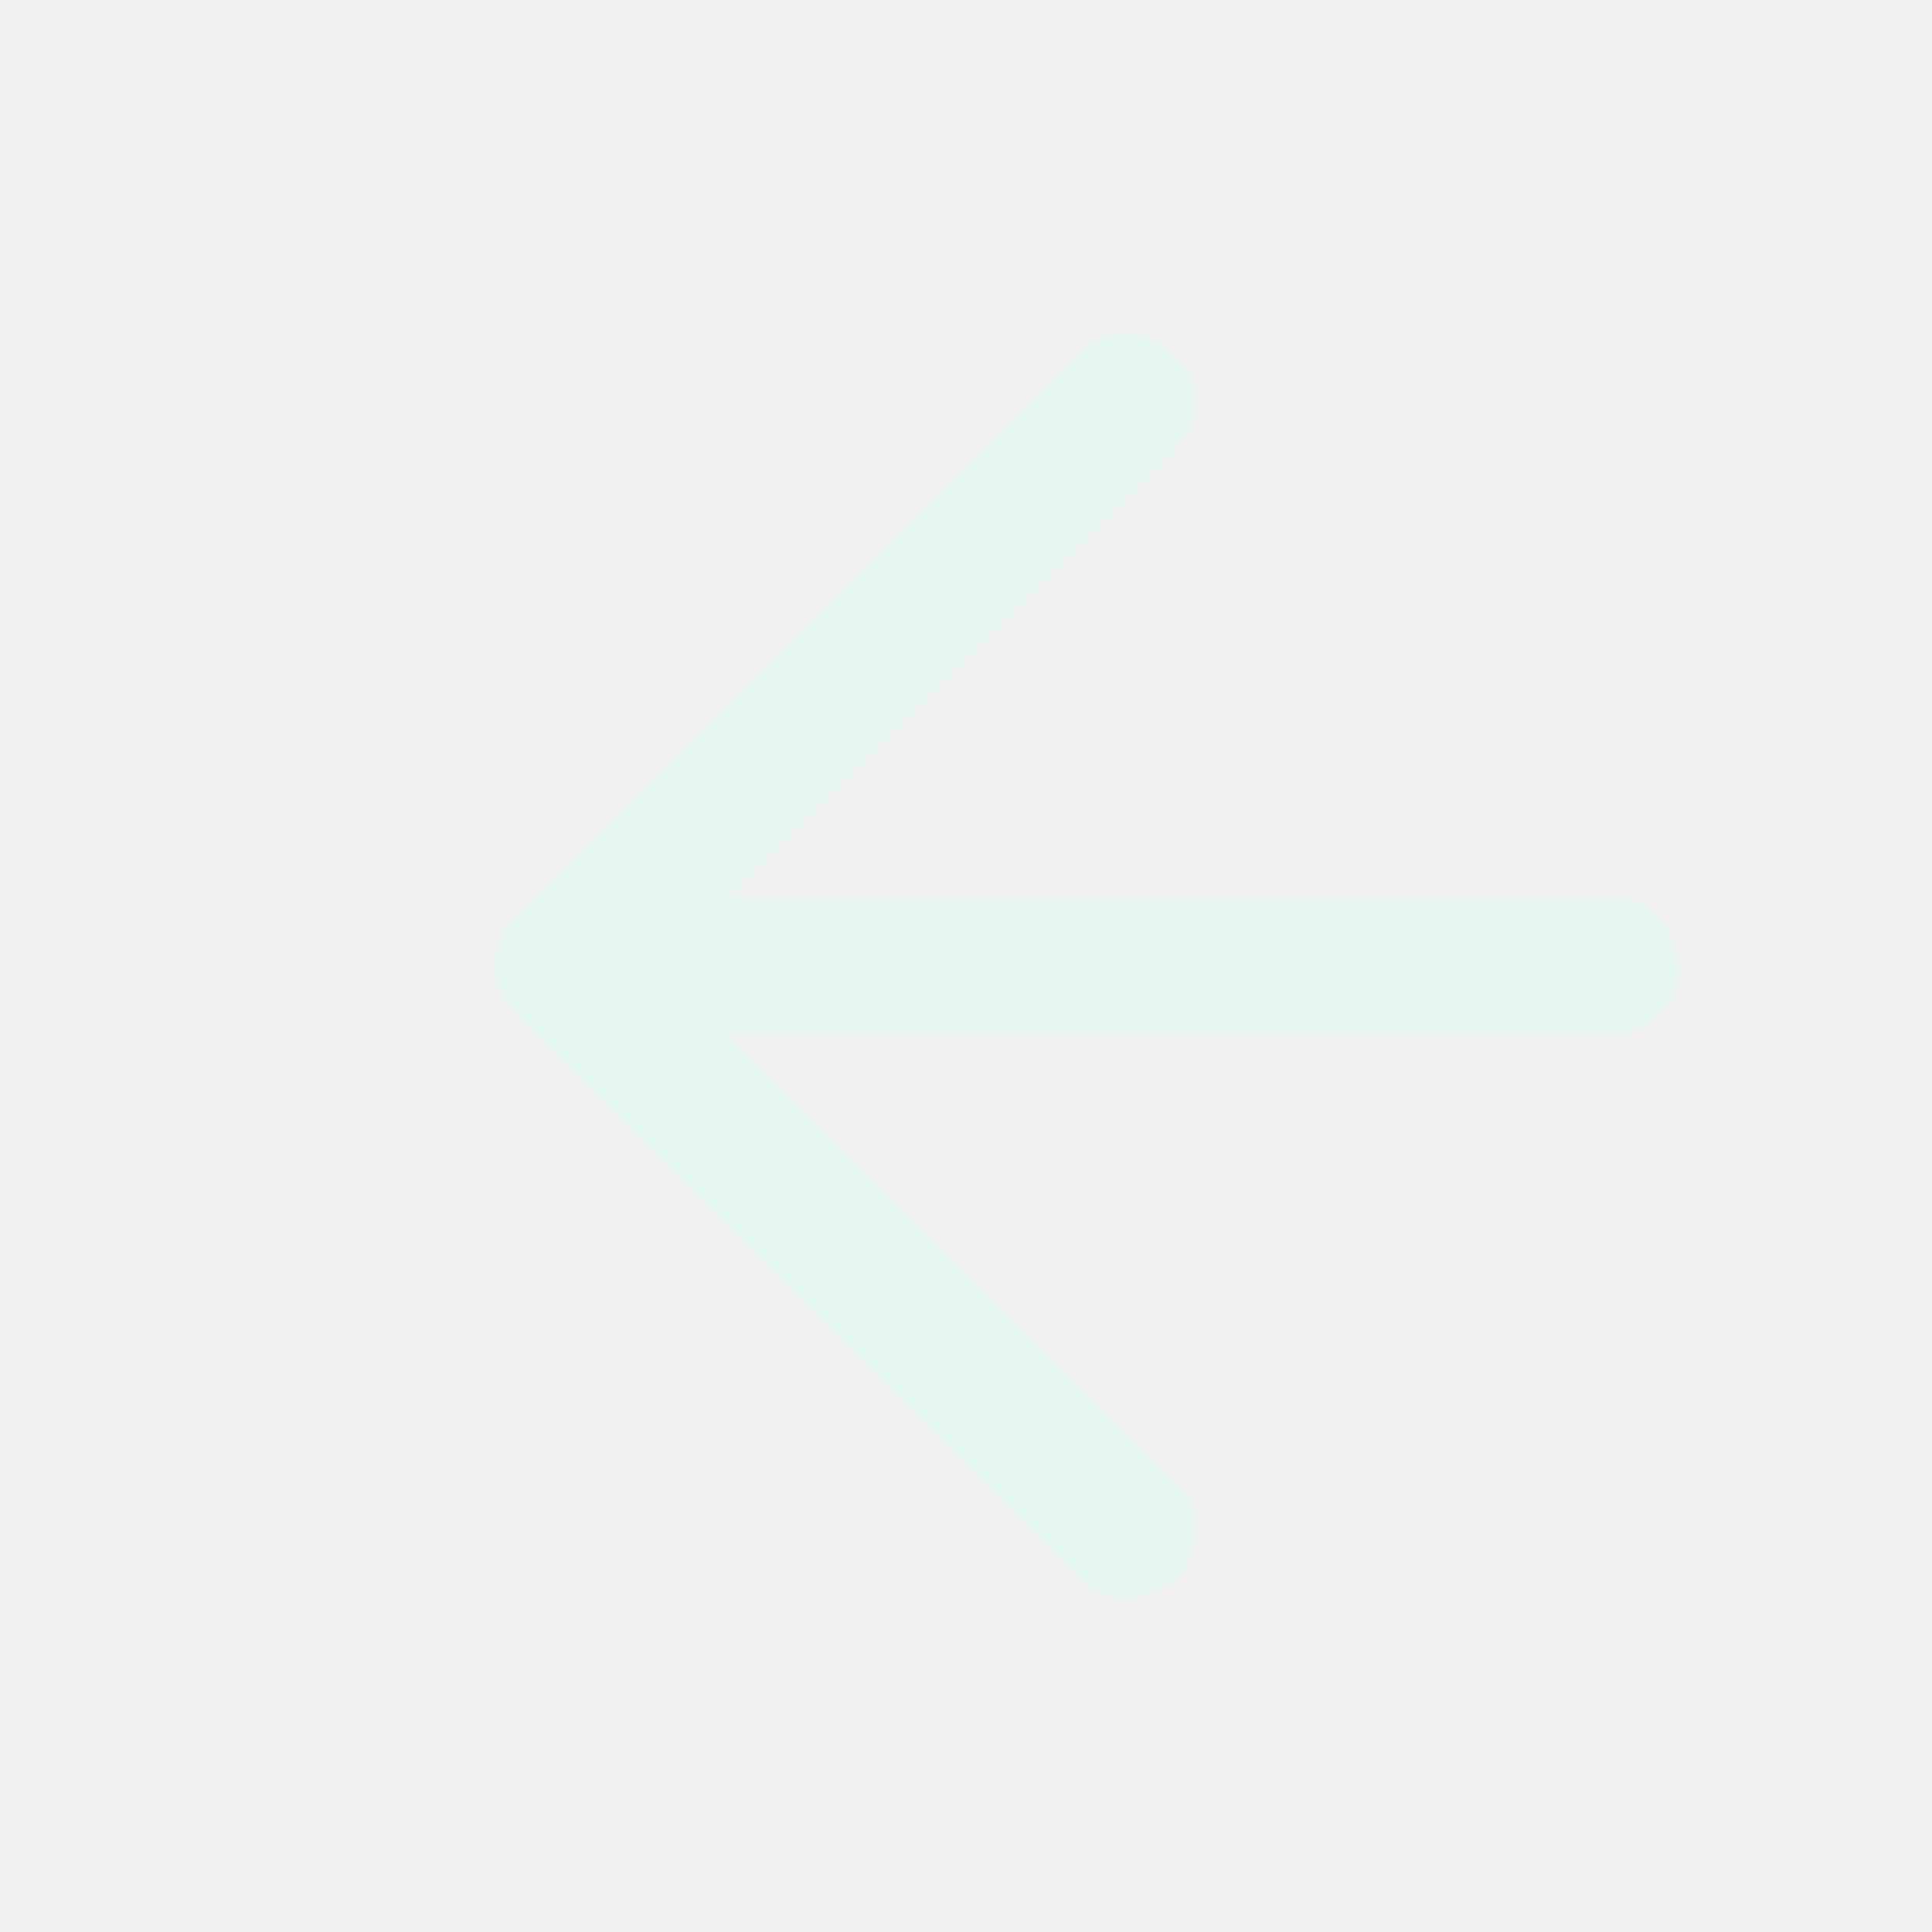
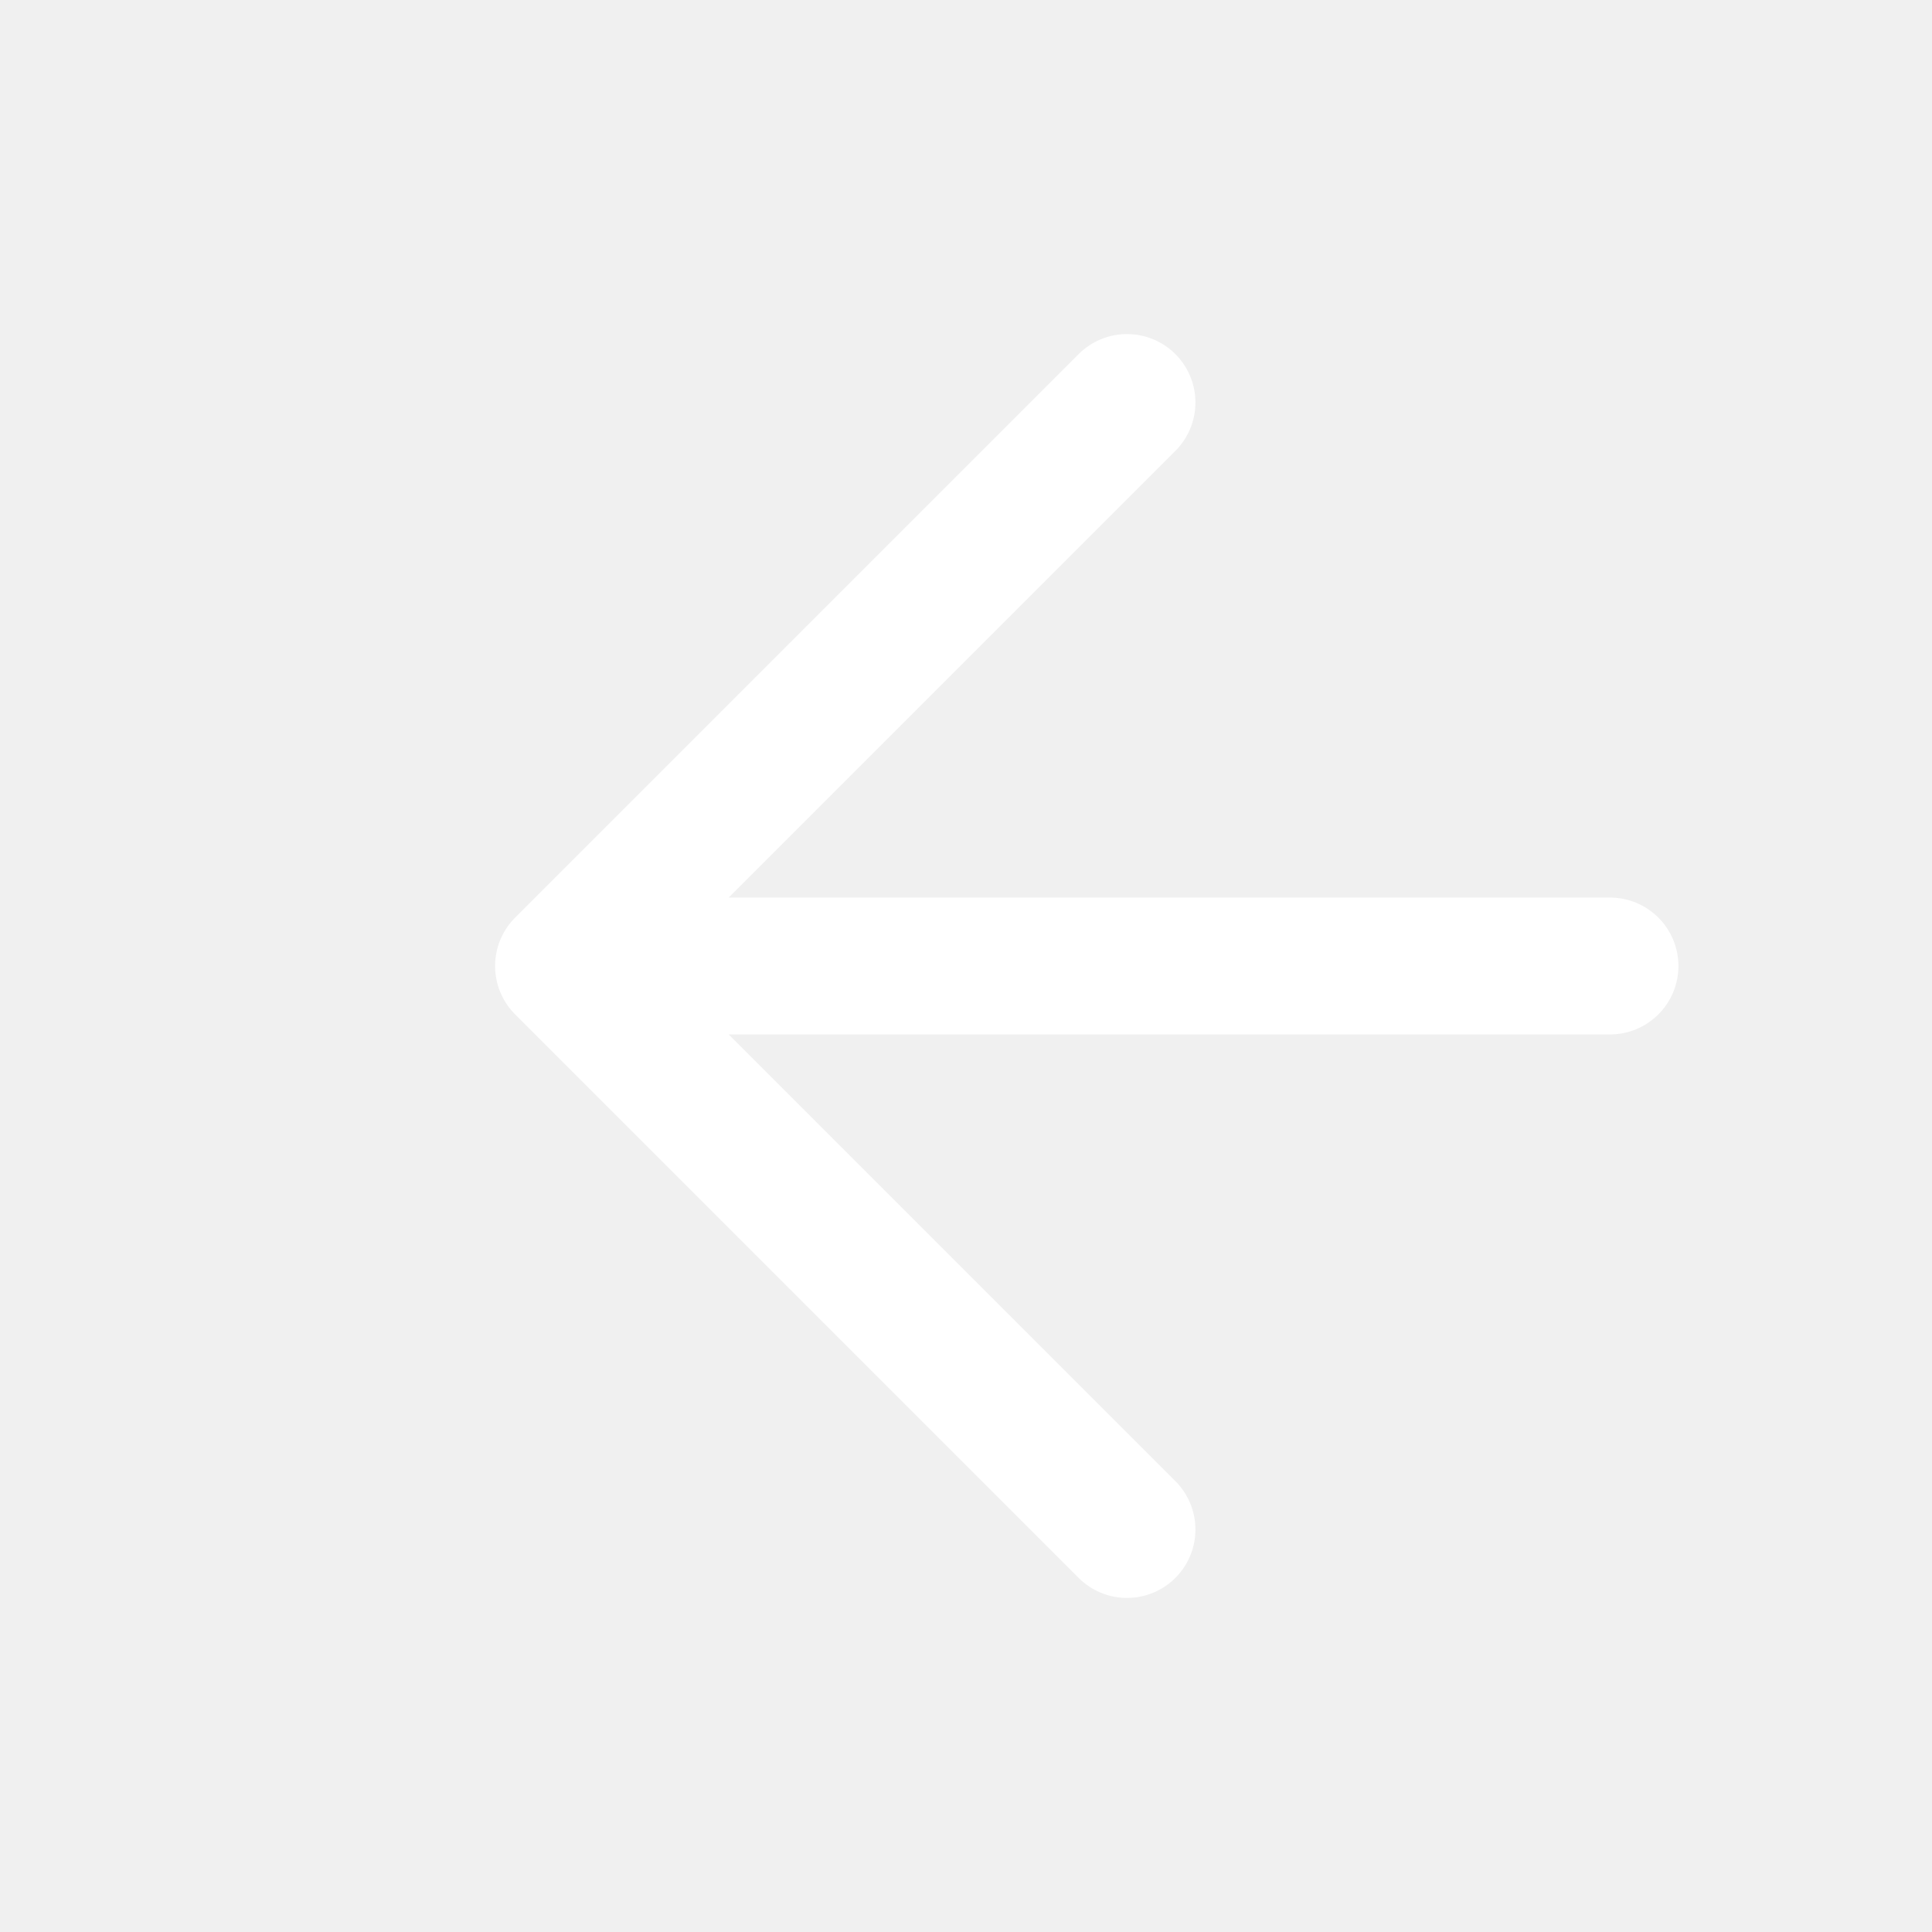
- <svg xmlns="http://www.w3.org/2000/svg" width="24" height="24" viewBox="0 0 24 24" fill="none" stroke="#e5f5f1" stroke-width="1.7" stroke-linecap="round" stroke-linejoin="round">
+ <svg xmlns="http://www.w3.org/2000/svg" width="24" height="24" viewBox="0 0 24 24" fill="none" stroke="#ffffff" stroke-width="1.7" stroke-linecap="round" stroke-linejoin="round">
  <path d="m14 5-7 7 7 7M7 12h13" />
</svg>
